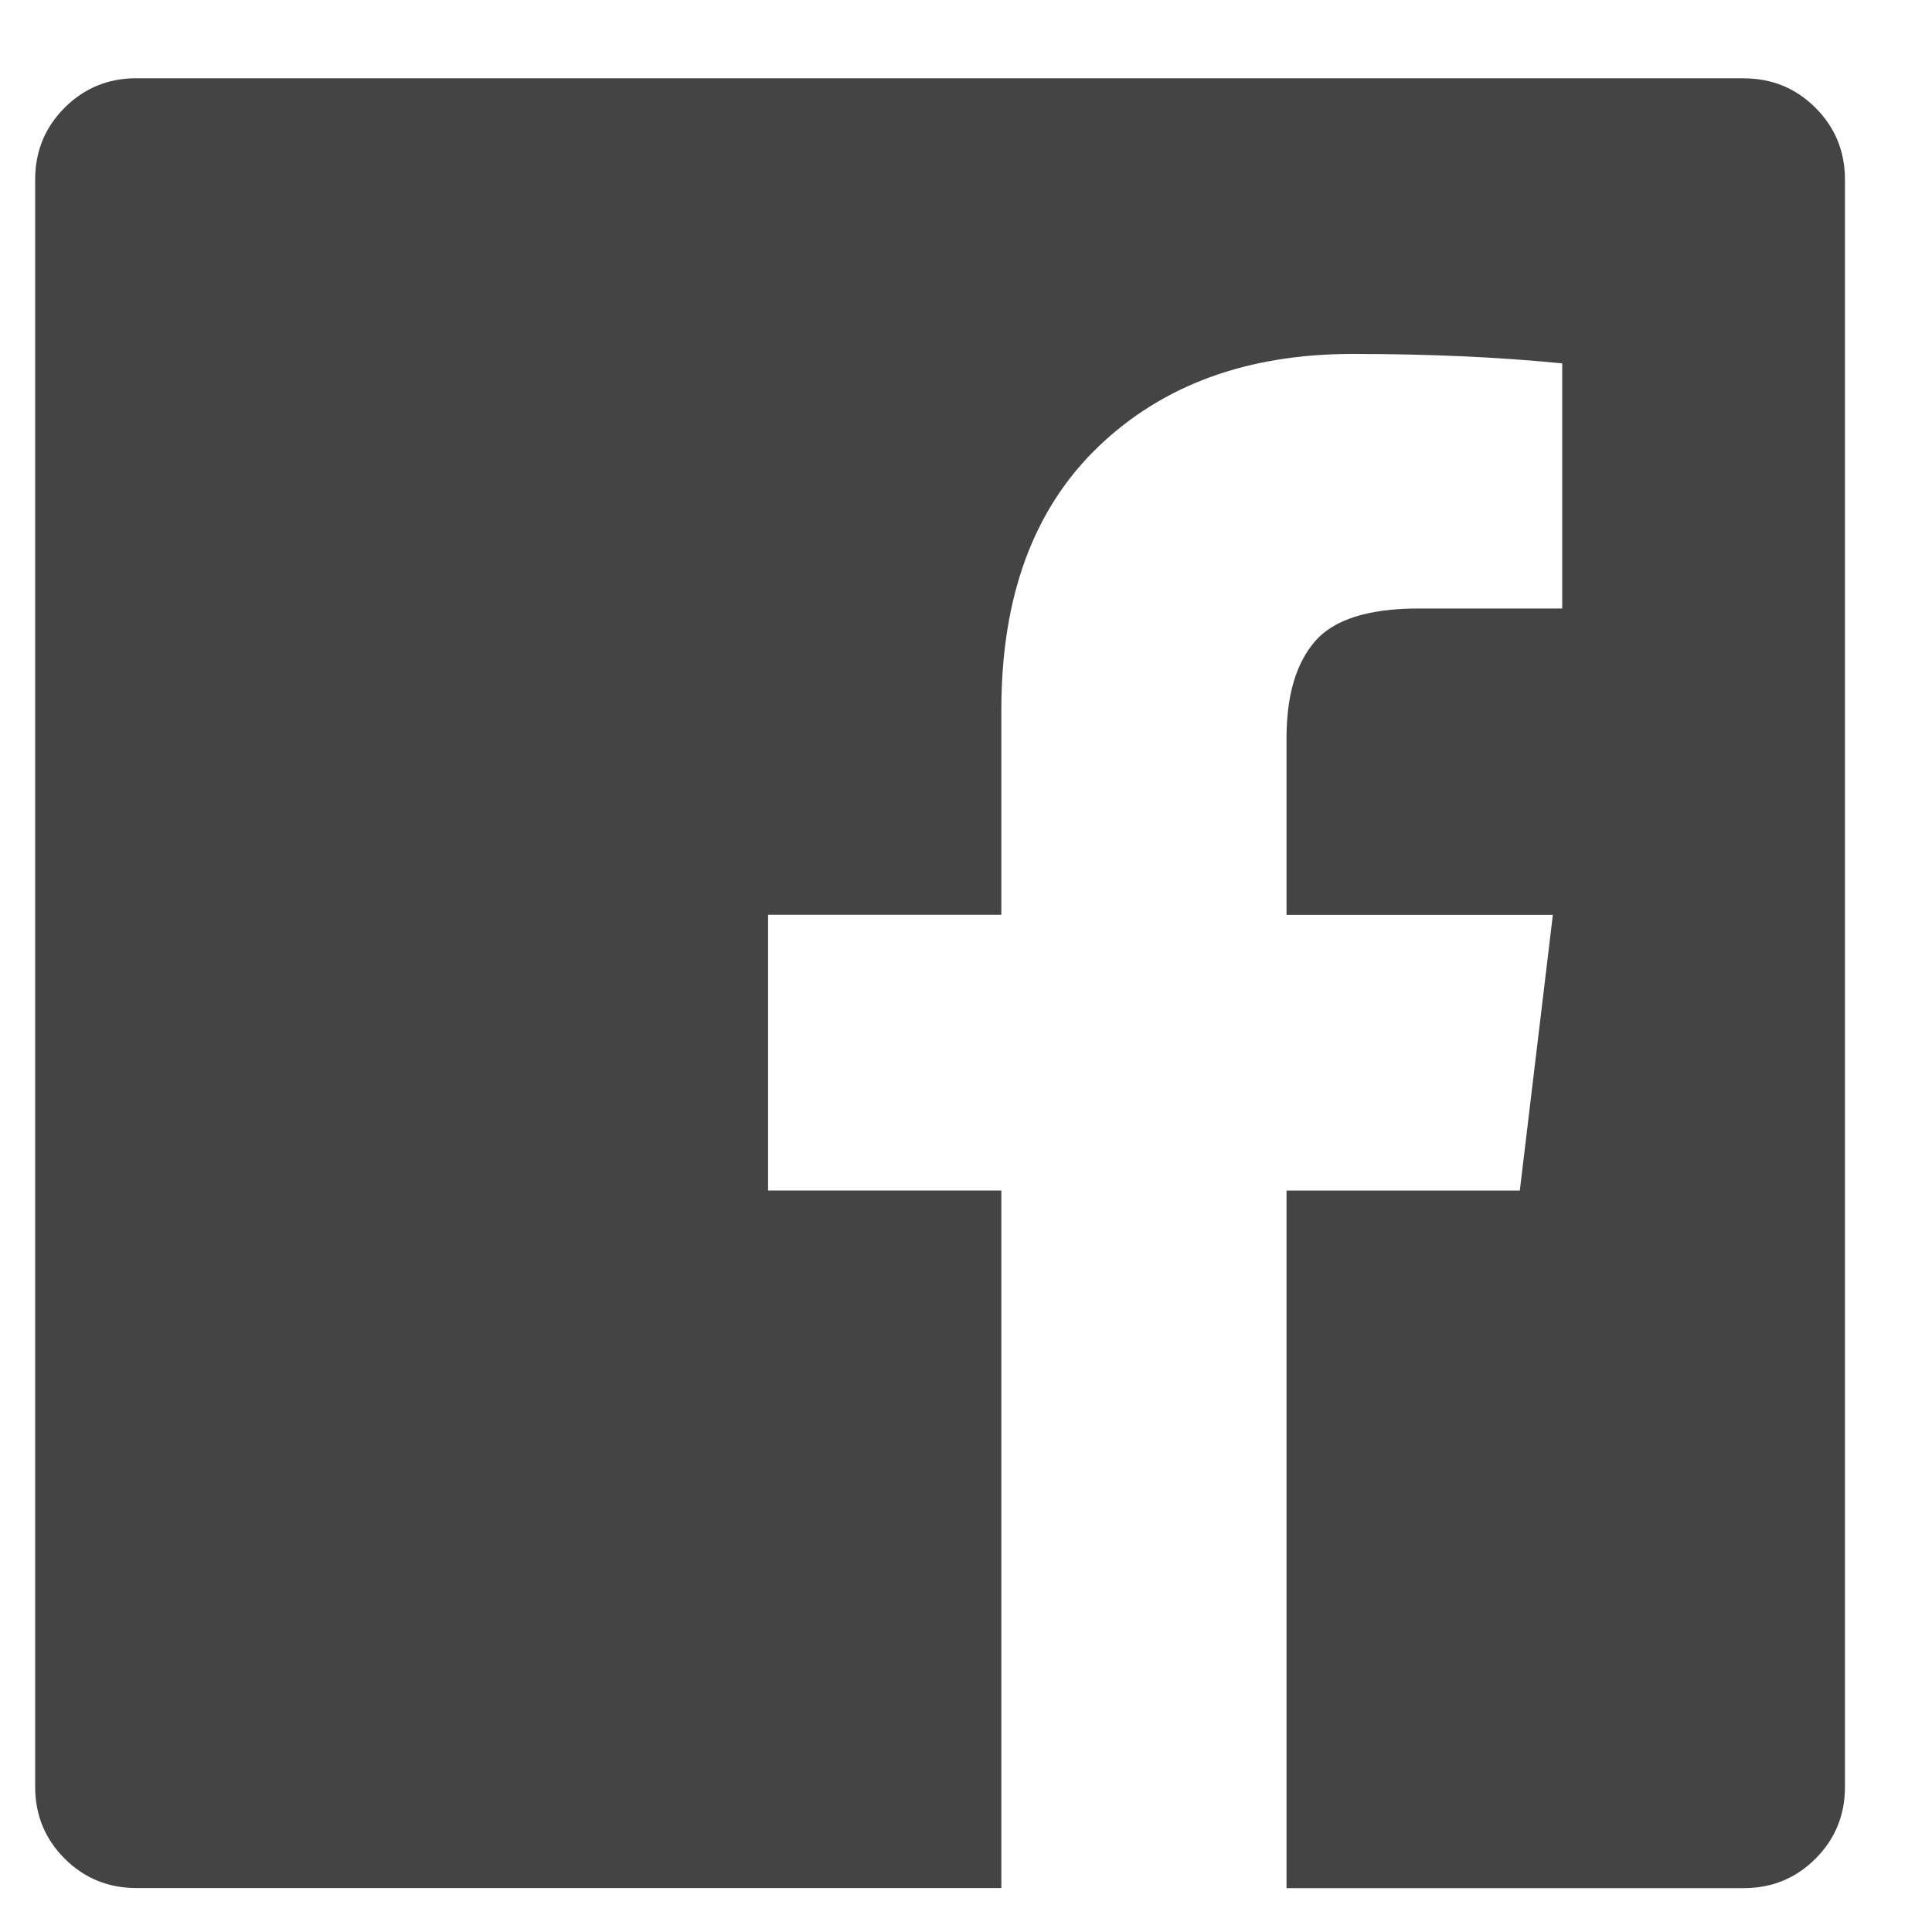
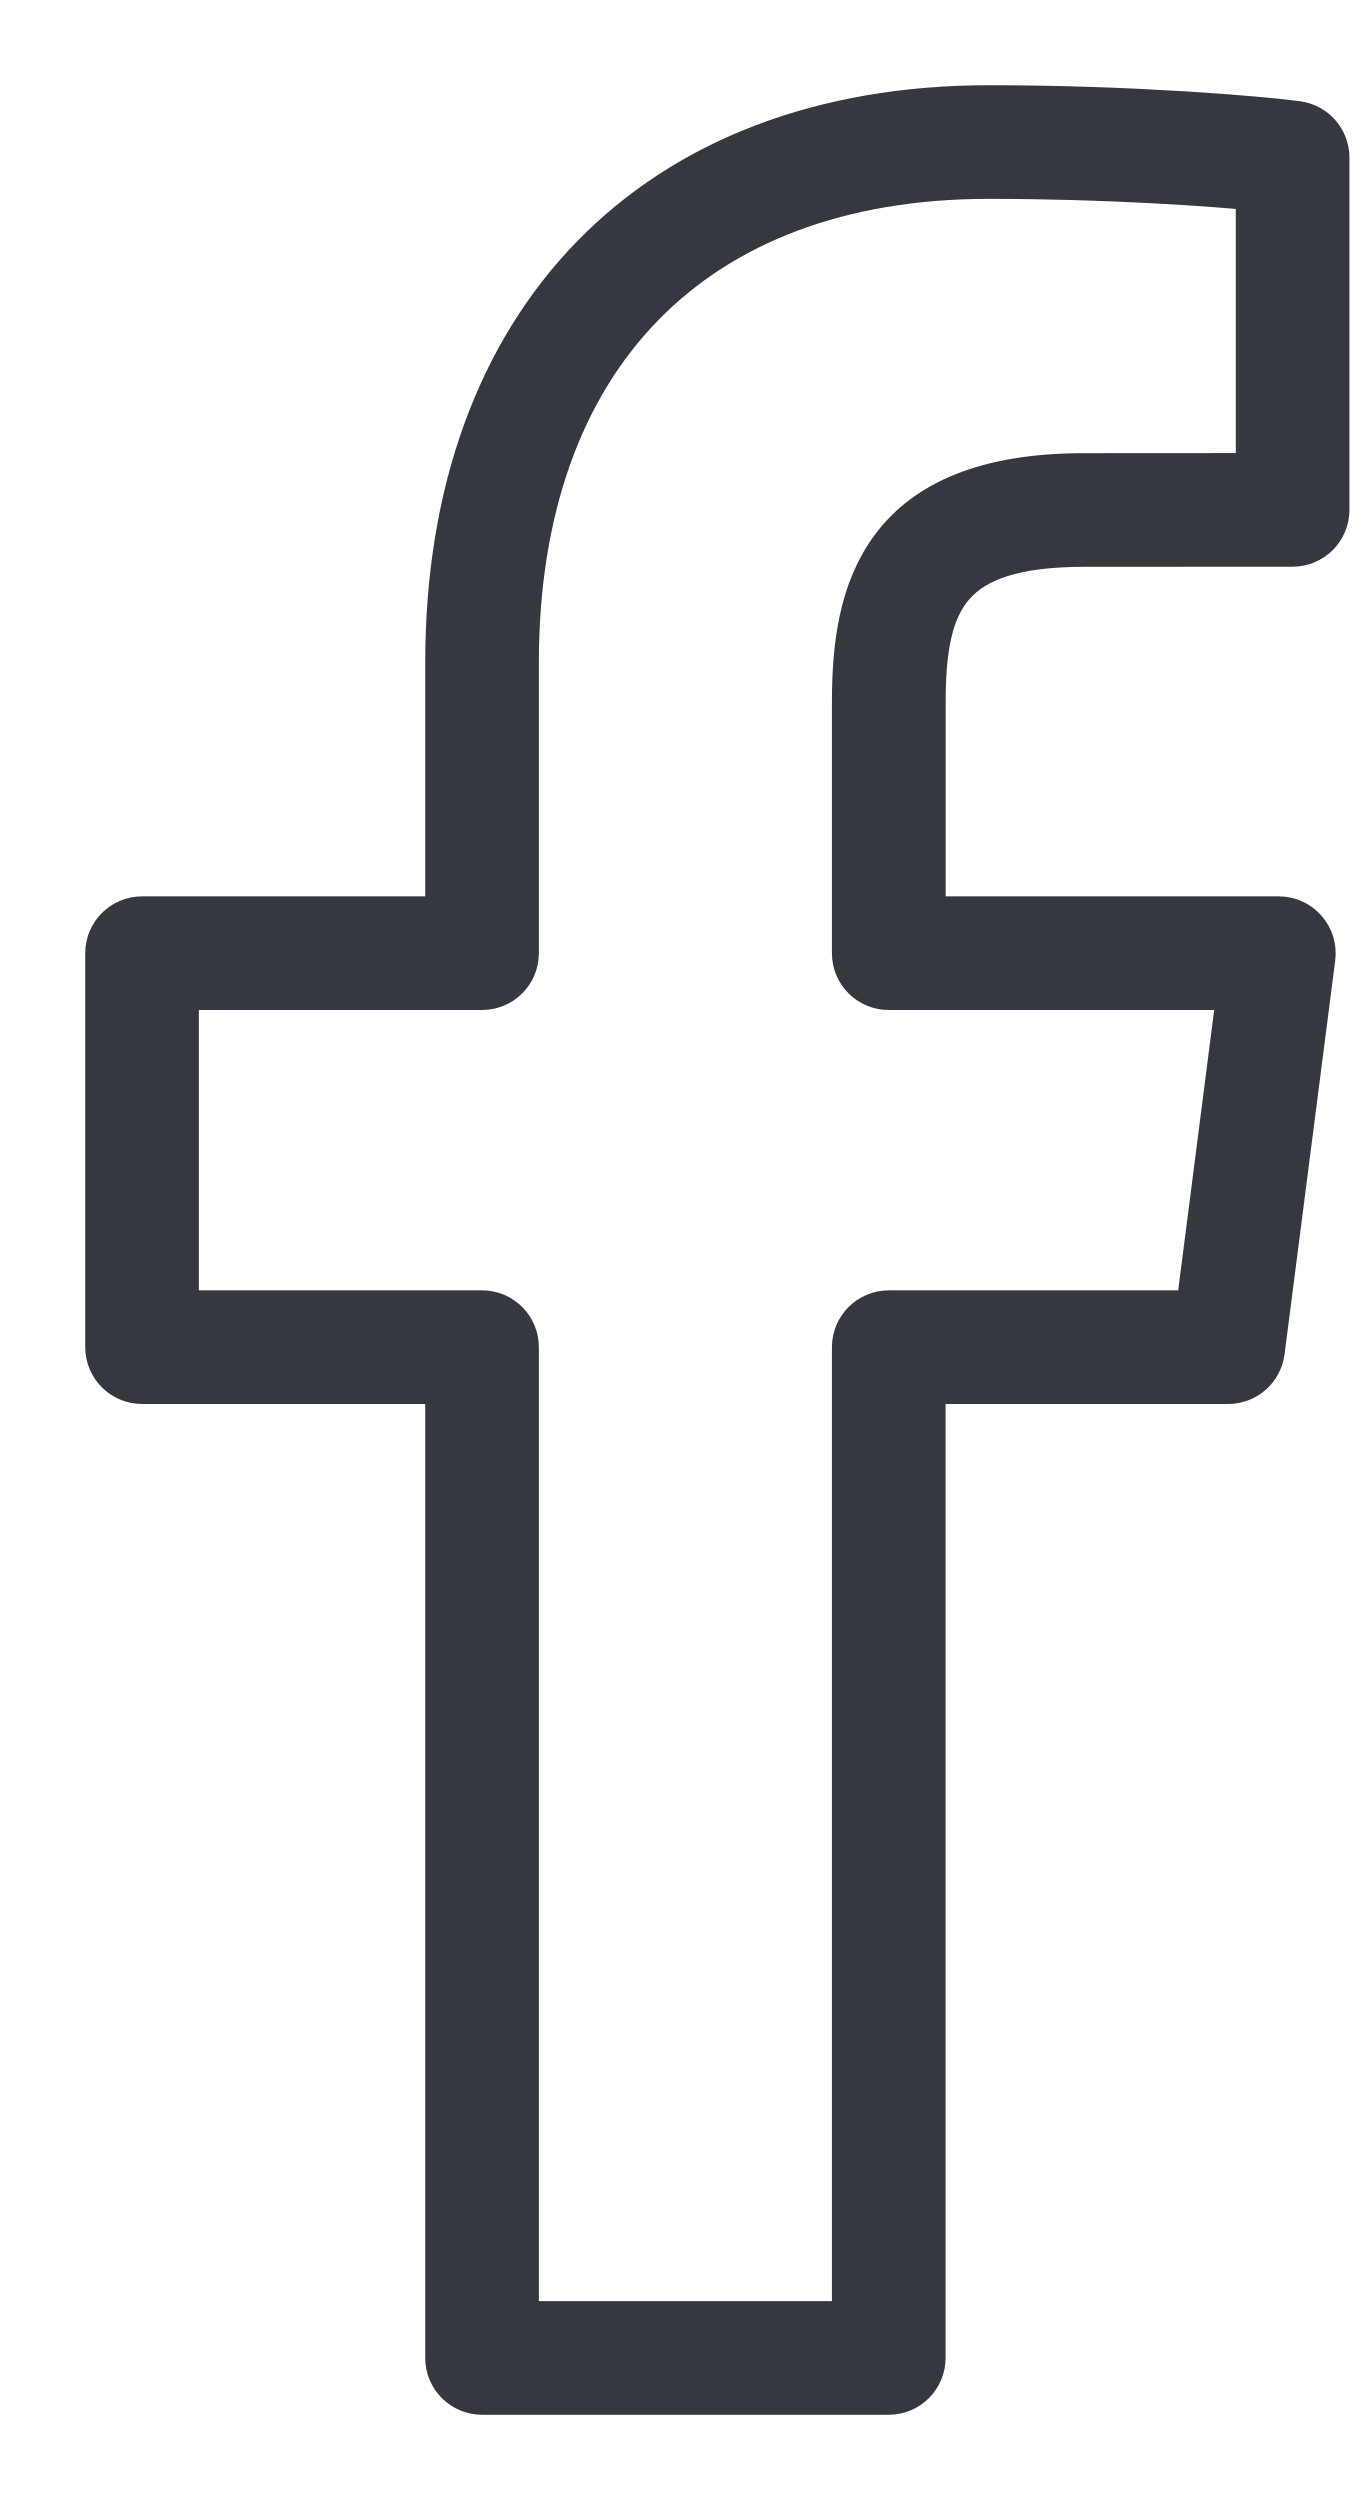
- <svg xmlns="http://www.w3.org/2000/svg" width="20" height="20" viewBox="0 0 20 20" class="icon">
-   <path fill="#444" d="M18.05.811q.439 0 .744.305t.305.744v16.637q0 .439-.305.744t-.744.305h-4.732v-7.221h2.415l.342-2.854h-2.757v-1.83q0-.659.293-1t1.073-.342h1.488V3.762q-.976-.098-2.171-.098-1.634 0-2.635.964t-1 2.72V9.47H7.951v2.854h2.415v7.221H1.413q-.439 0-.744-.305t-.305-.744V1.859q0-.439.305-.744T1.413.81H18.05z" />
+ <svg xmlns="http://www.w3.org/2000/svg" width="12" height="22" viewBox="0 0 12 22" fill="none">
+   <path d="M11.409 1.139C11.07 1.094 9.963 1 8.702 1C5.797 1 3.992 2.851 3.992 5.831V8.138H1.25C1.112 8.138 1 8.25 1 8.388V11.855C1 11.993 1.112 12.105 1.25 12.105H3.992V20.75C3.992 20.888 4.104 21 4.242 21H7.821C7.959 21 8.071 20.888 8.071 20.75V12.105H10.808C10.934 12.105 11.04 12.011 11.056 11.887L11.502 8.42C11.511 8.349 11.489 8.277 11.441 8.223C11.394 8.169 11.326 8.138 11.254 8.138H8.072V6.175C8.072 5.243 8.306 4.738 9.541 4.738L11.375 4.737C11.513 4.737 11.625 4.625 11.625 4.487V1.387C11.625 1.262 11.533 1.156 11.409 1.139ZM11.125 4.237L9.54 4.238C7.805 4.238 7.571 5.217 7.571 6.175V8.389C7.571 8.527 7.683 8.638 7.821 8.638H10.969L10.588 11.605H7.821C7.683 11.605 7.571 11.717 7.571 11.855V20.5H4.492V11.855C4.492 11.717 4.38 11.605 4.242 11.605H1.5V8.638H4.242C4.38 8.638 4.492 8.527 4.492 8.388V5.832C4.492 3.119 6.066 1.5 8.701 1.5C9.737 1.5 10.66 1.564 11.125 1.61V4.237H11.125Z" fill="#35383F" stroke="#35383F" stroke-width="0.5" />
</svg>
